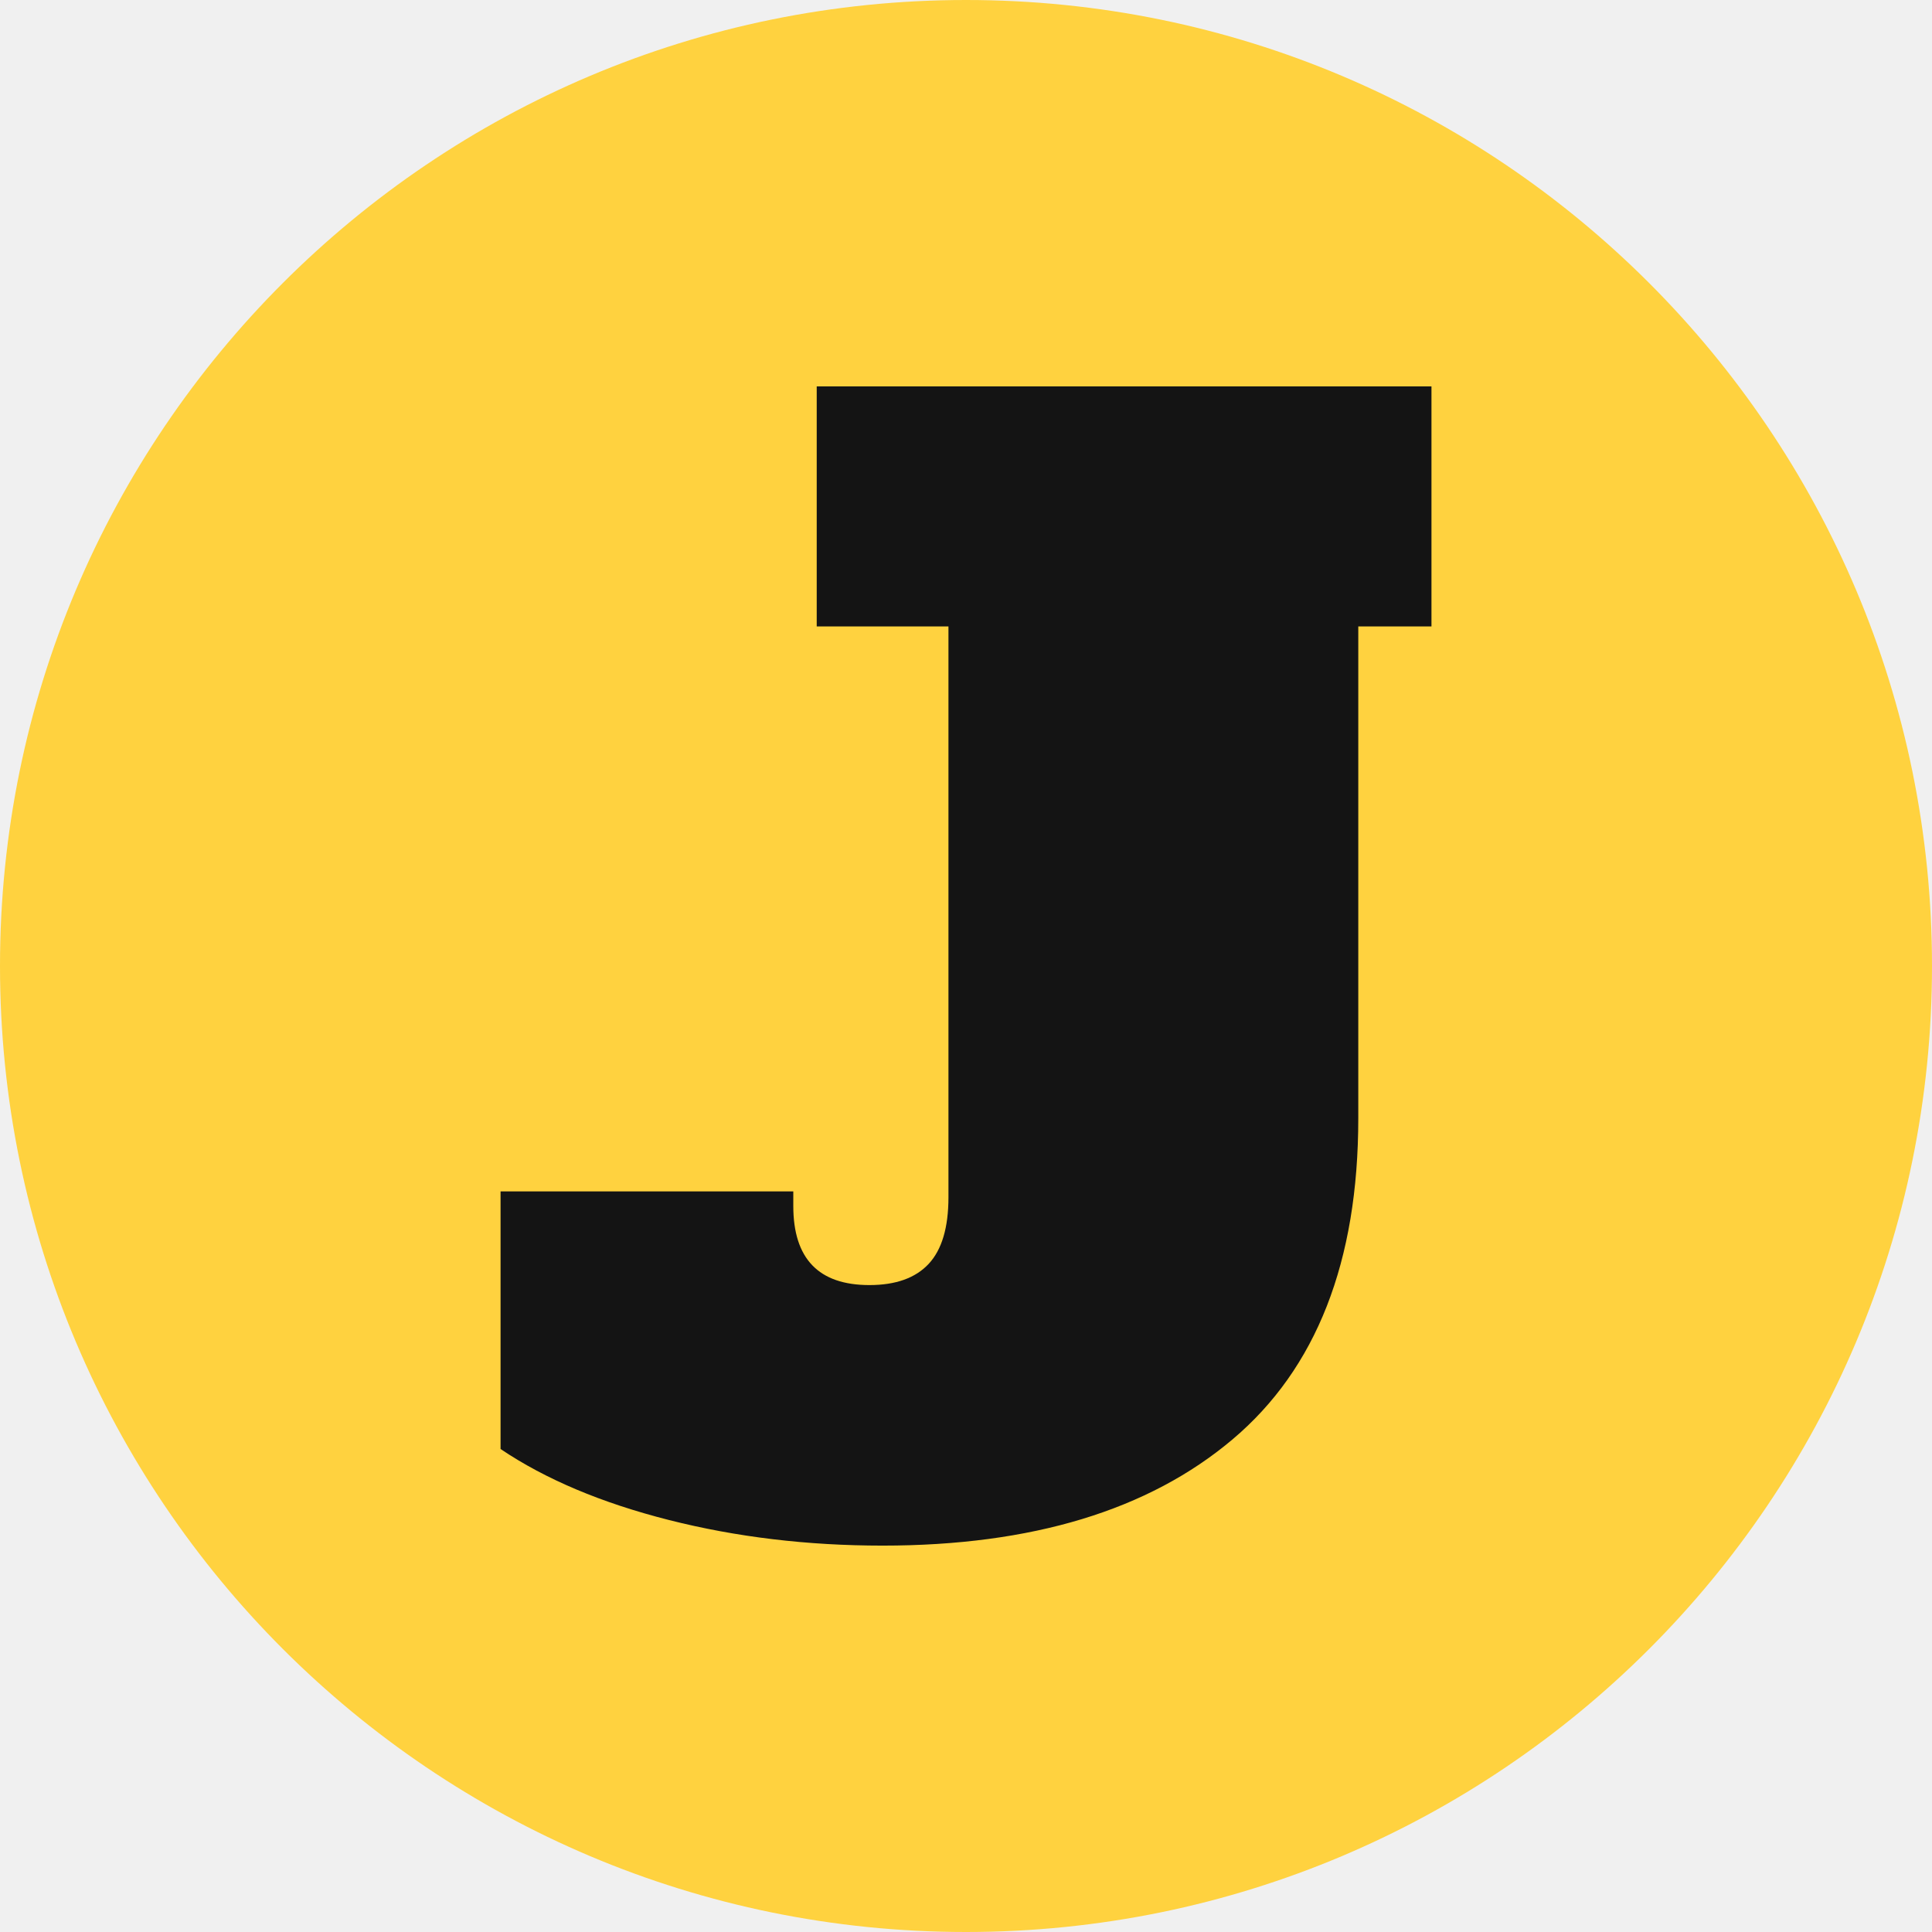
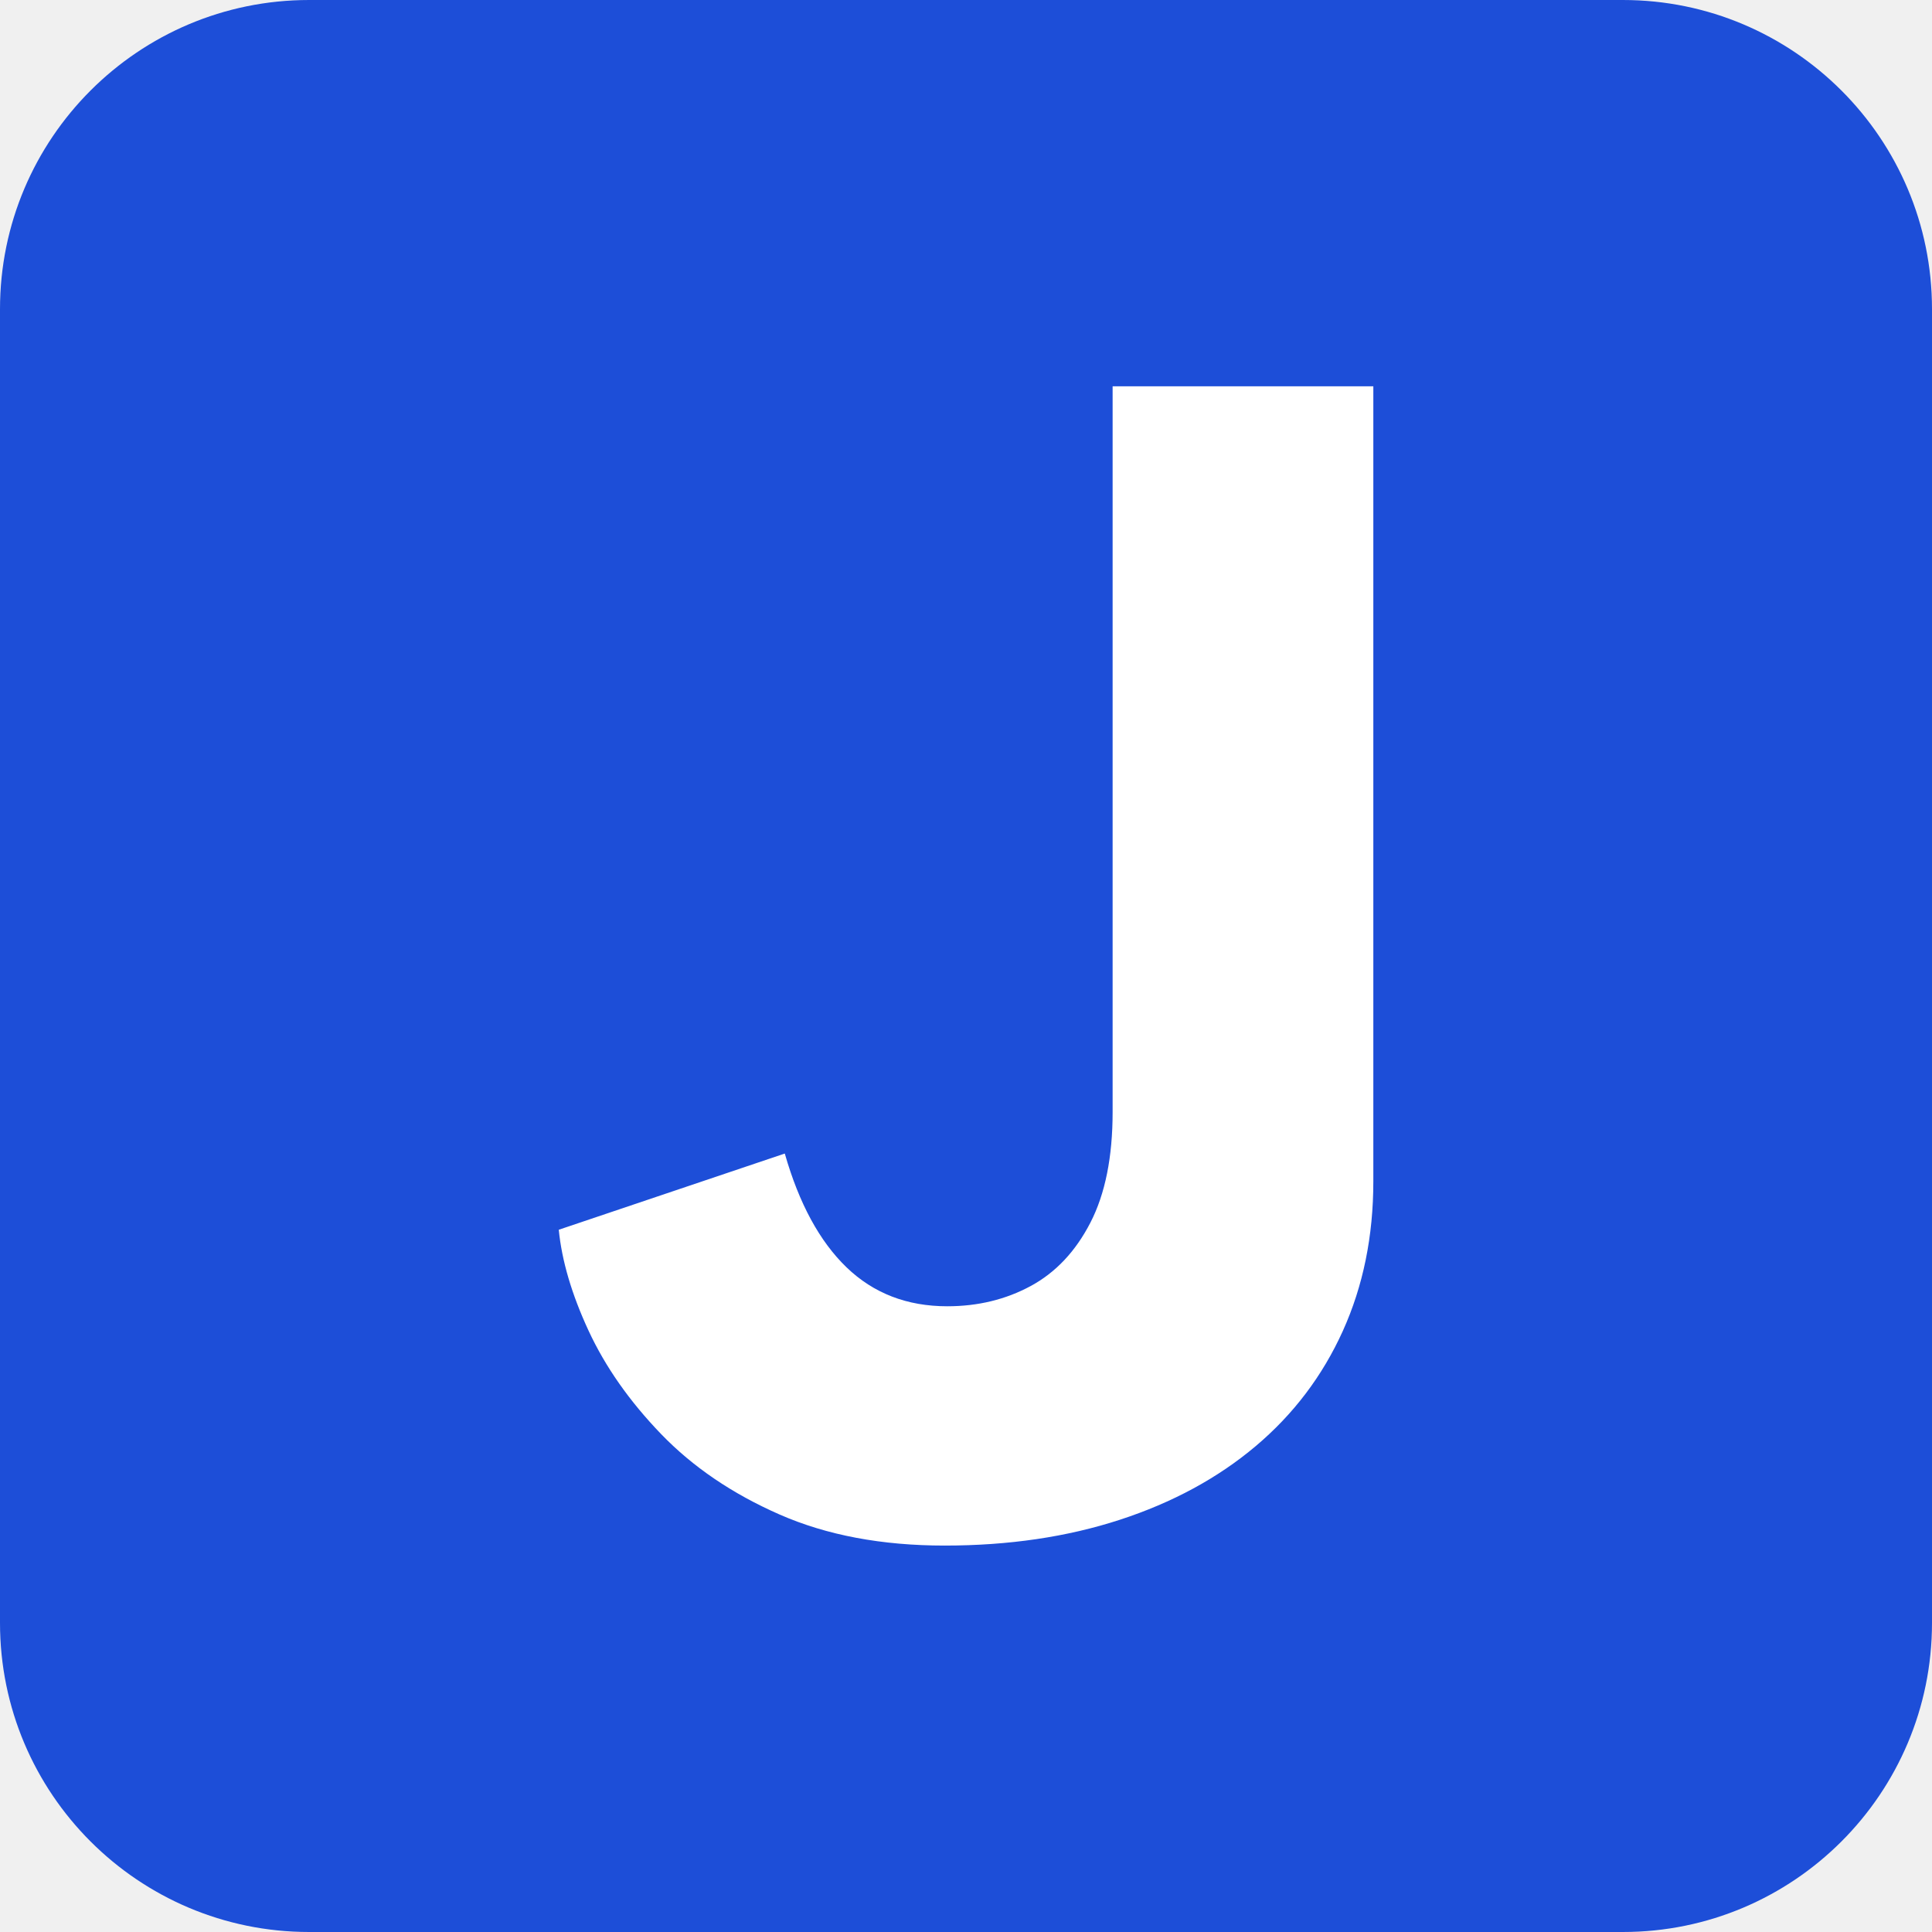
<svg xmlns="http://www.w3.org/2000/svg" viewBox="0 0 100 100">
-   <circle cx="50" cy="50" r="50.0" fill="#FFD23F" />
-   <path fill="#141414" transform="translate(25.00 78.94) scale(0.07576 -0.07576)" d="M12 52V228H212V218Q212 164 264 164Q291 164 304.5 178.5Q318 193 318 224V614H228V778H648V614H598V278Q598 131 512.0 58.5Q426 -14 273 -14Q196 -14 127.0 3.5Q58 21 12 52Z" />
+   <rect width="100" height="100" rx="16" fill="#1D4ED8" />
+   <path fill="#FFFFFF" transform="translate(28.15 78.74) scale(0.08392 -0.08392)" d="M247.199 -15Q188.999 -15 145.3 4.2Q101.6 23.4 72.3 53.799Q43 84.199 27.5 117.699Q12 151.199 9.2 179.799L148.599 226.799Q161.799 180.599 186.699 156.599Q211.599 132.599 248.799 132.599Q277.199 132.599 300.299 145.099Q323.4 157.599 337.1 184.199Q350.8 210.799 350.8 252.4V700H511.598V209.6Q511.598 159 492.798 117.4Q473.998 75.8 438.998 46.3Q403.998 16.8 355.199 0.9Q306.399 -15 247.199 -15Z" />
</svg>
